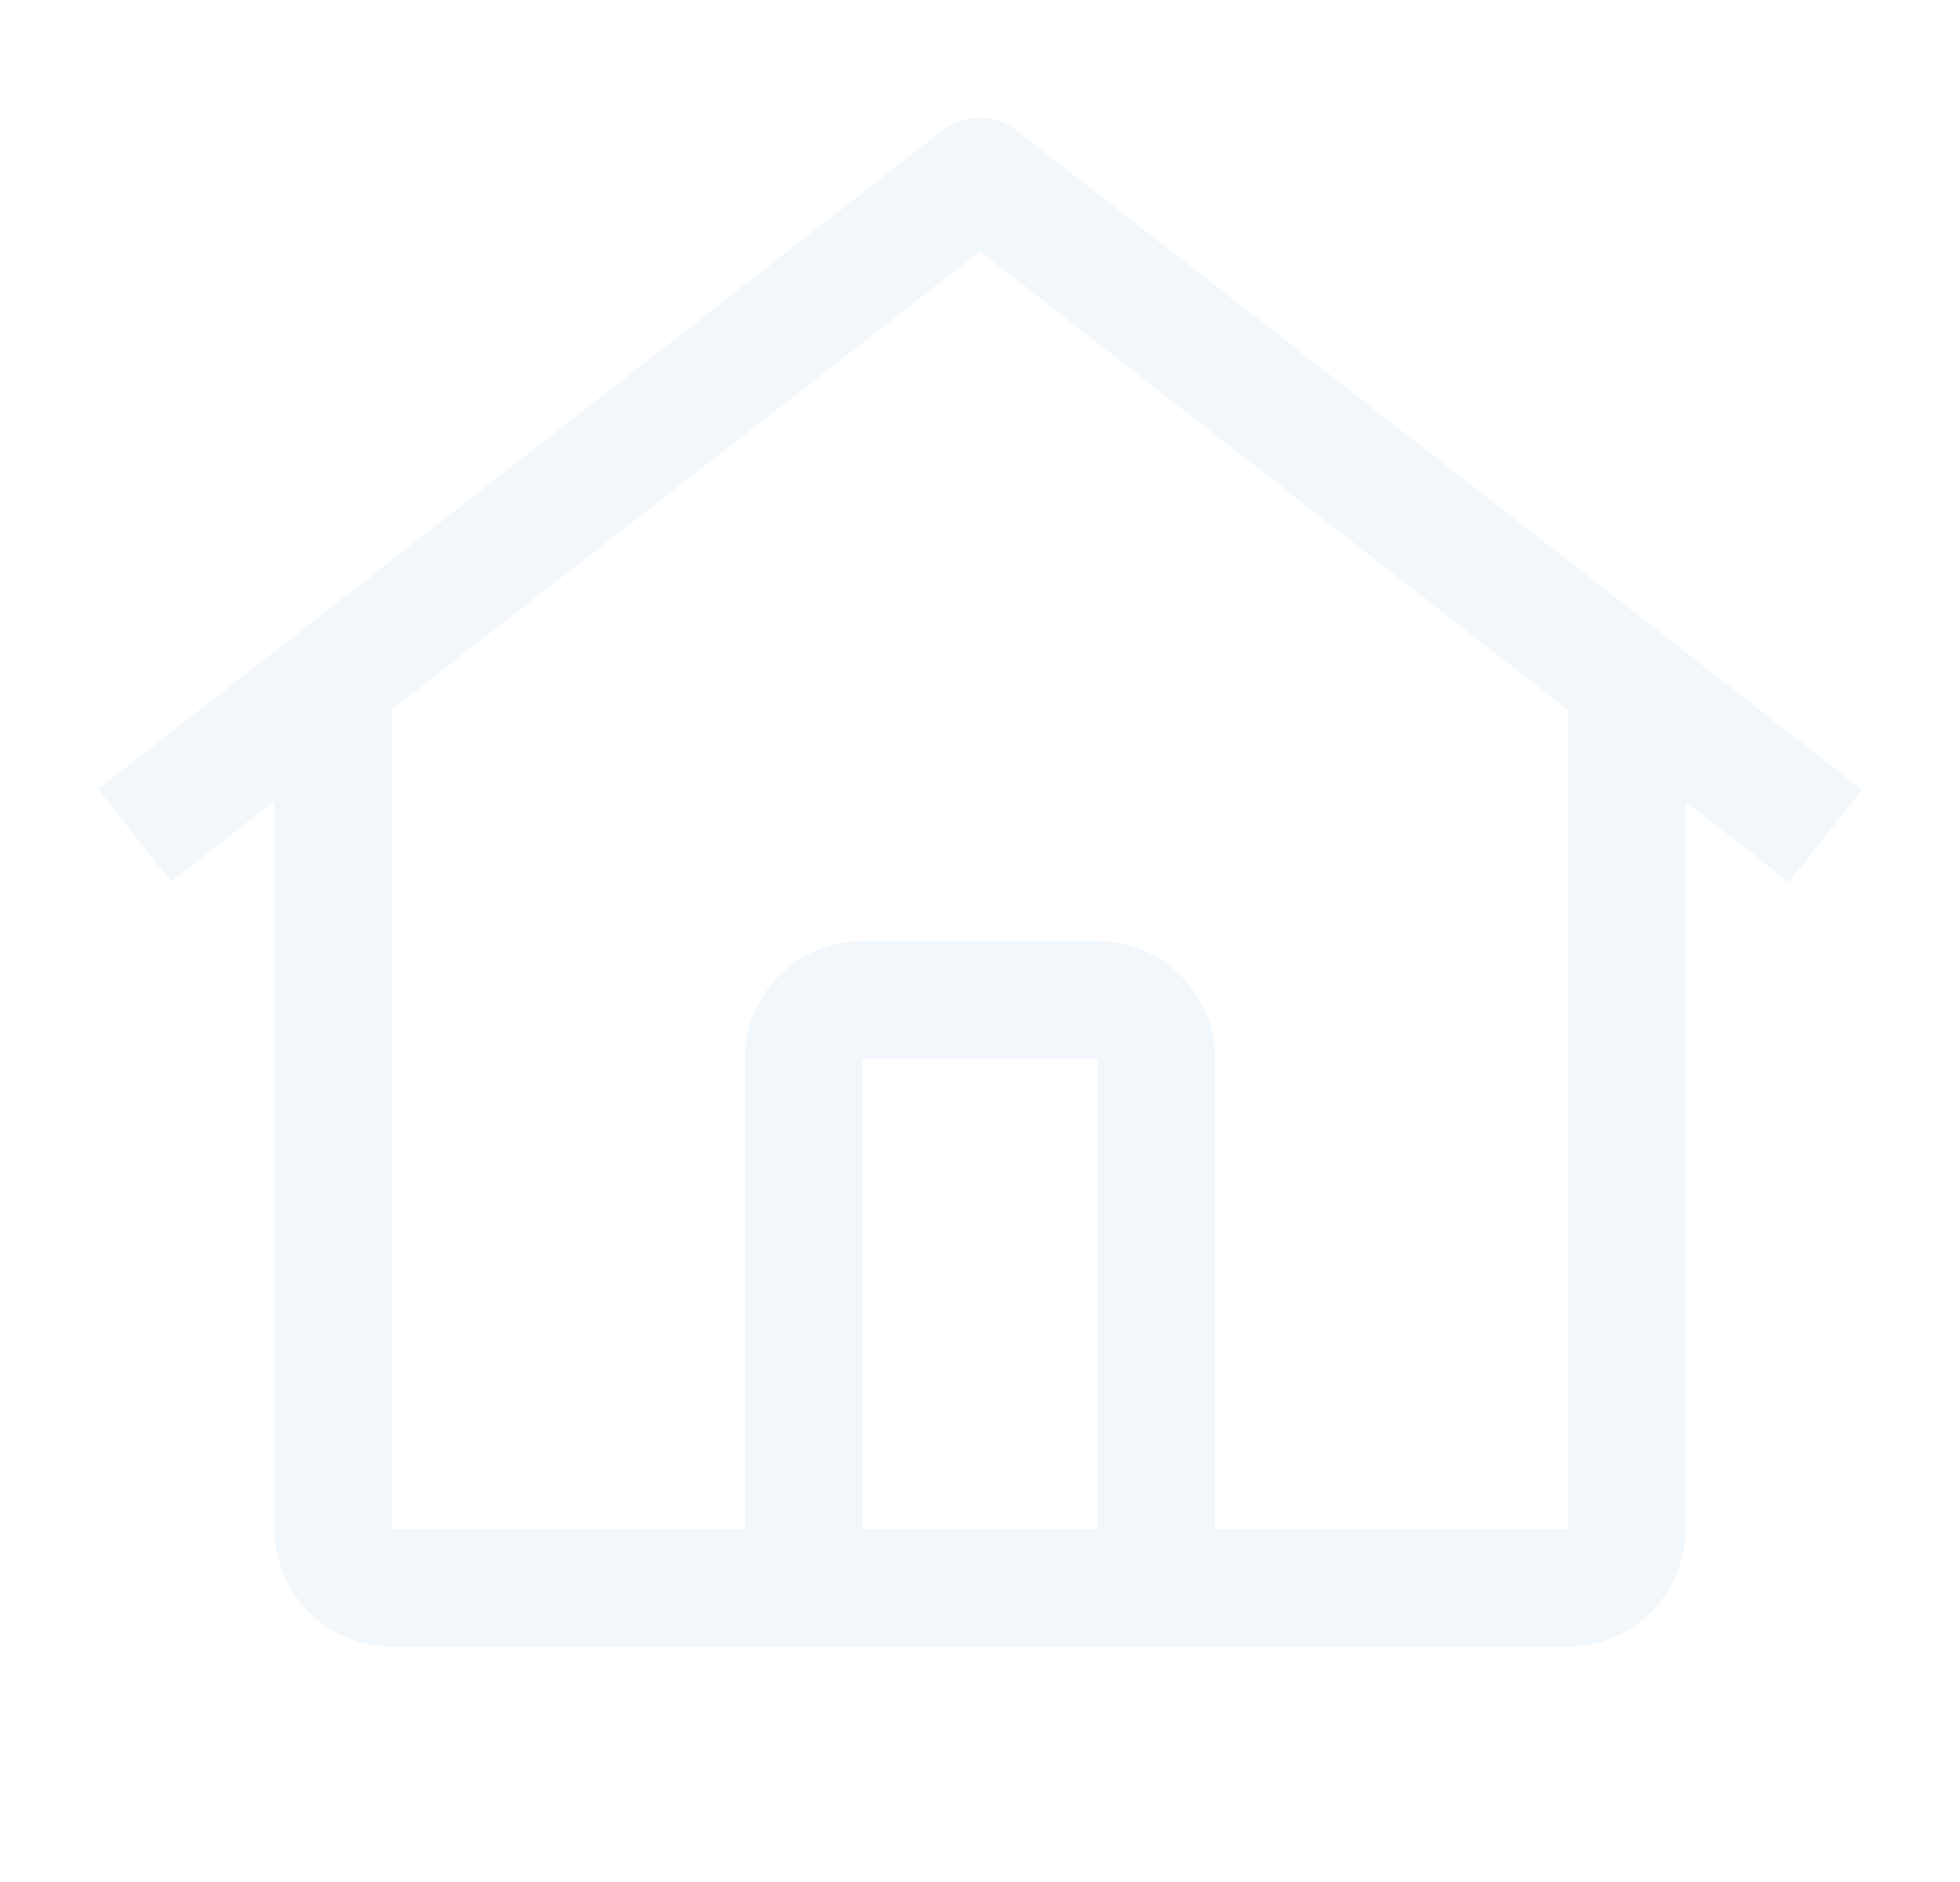
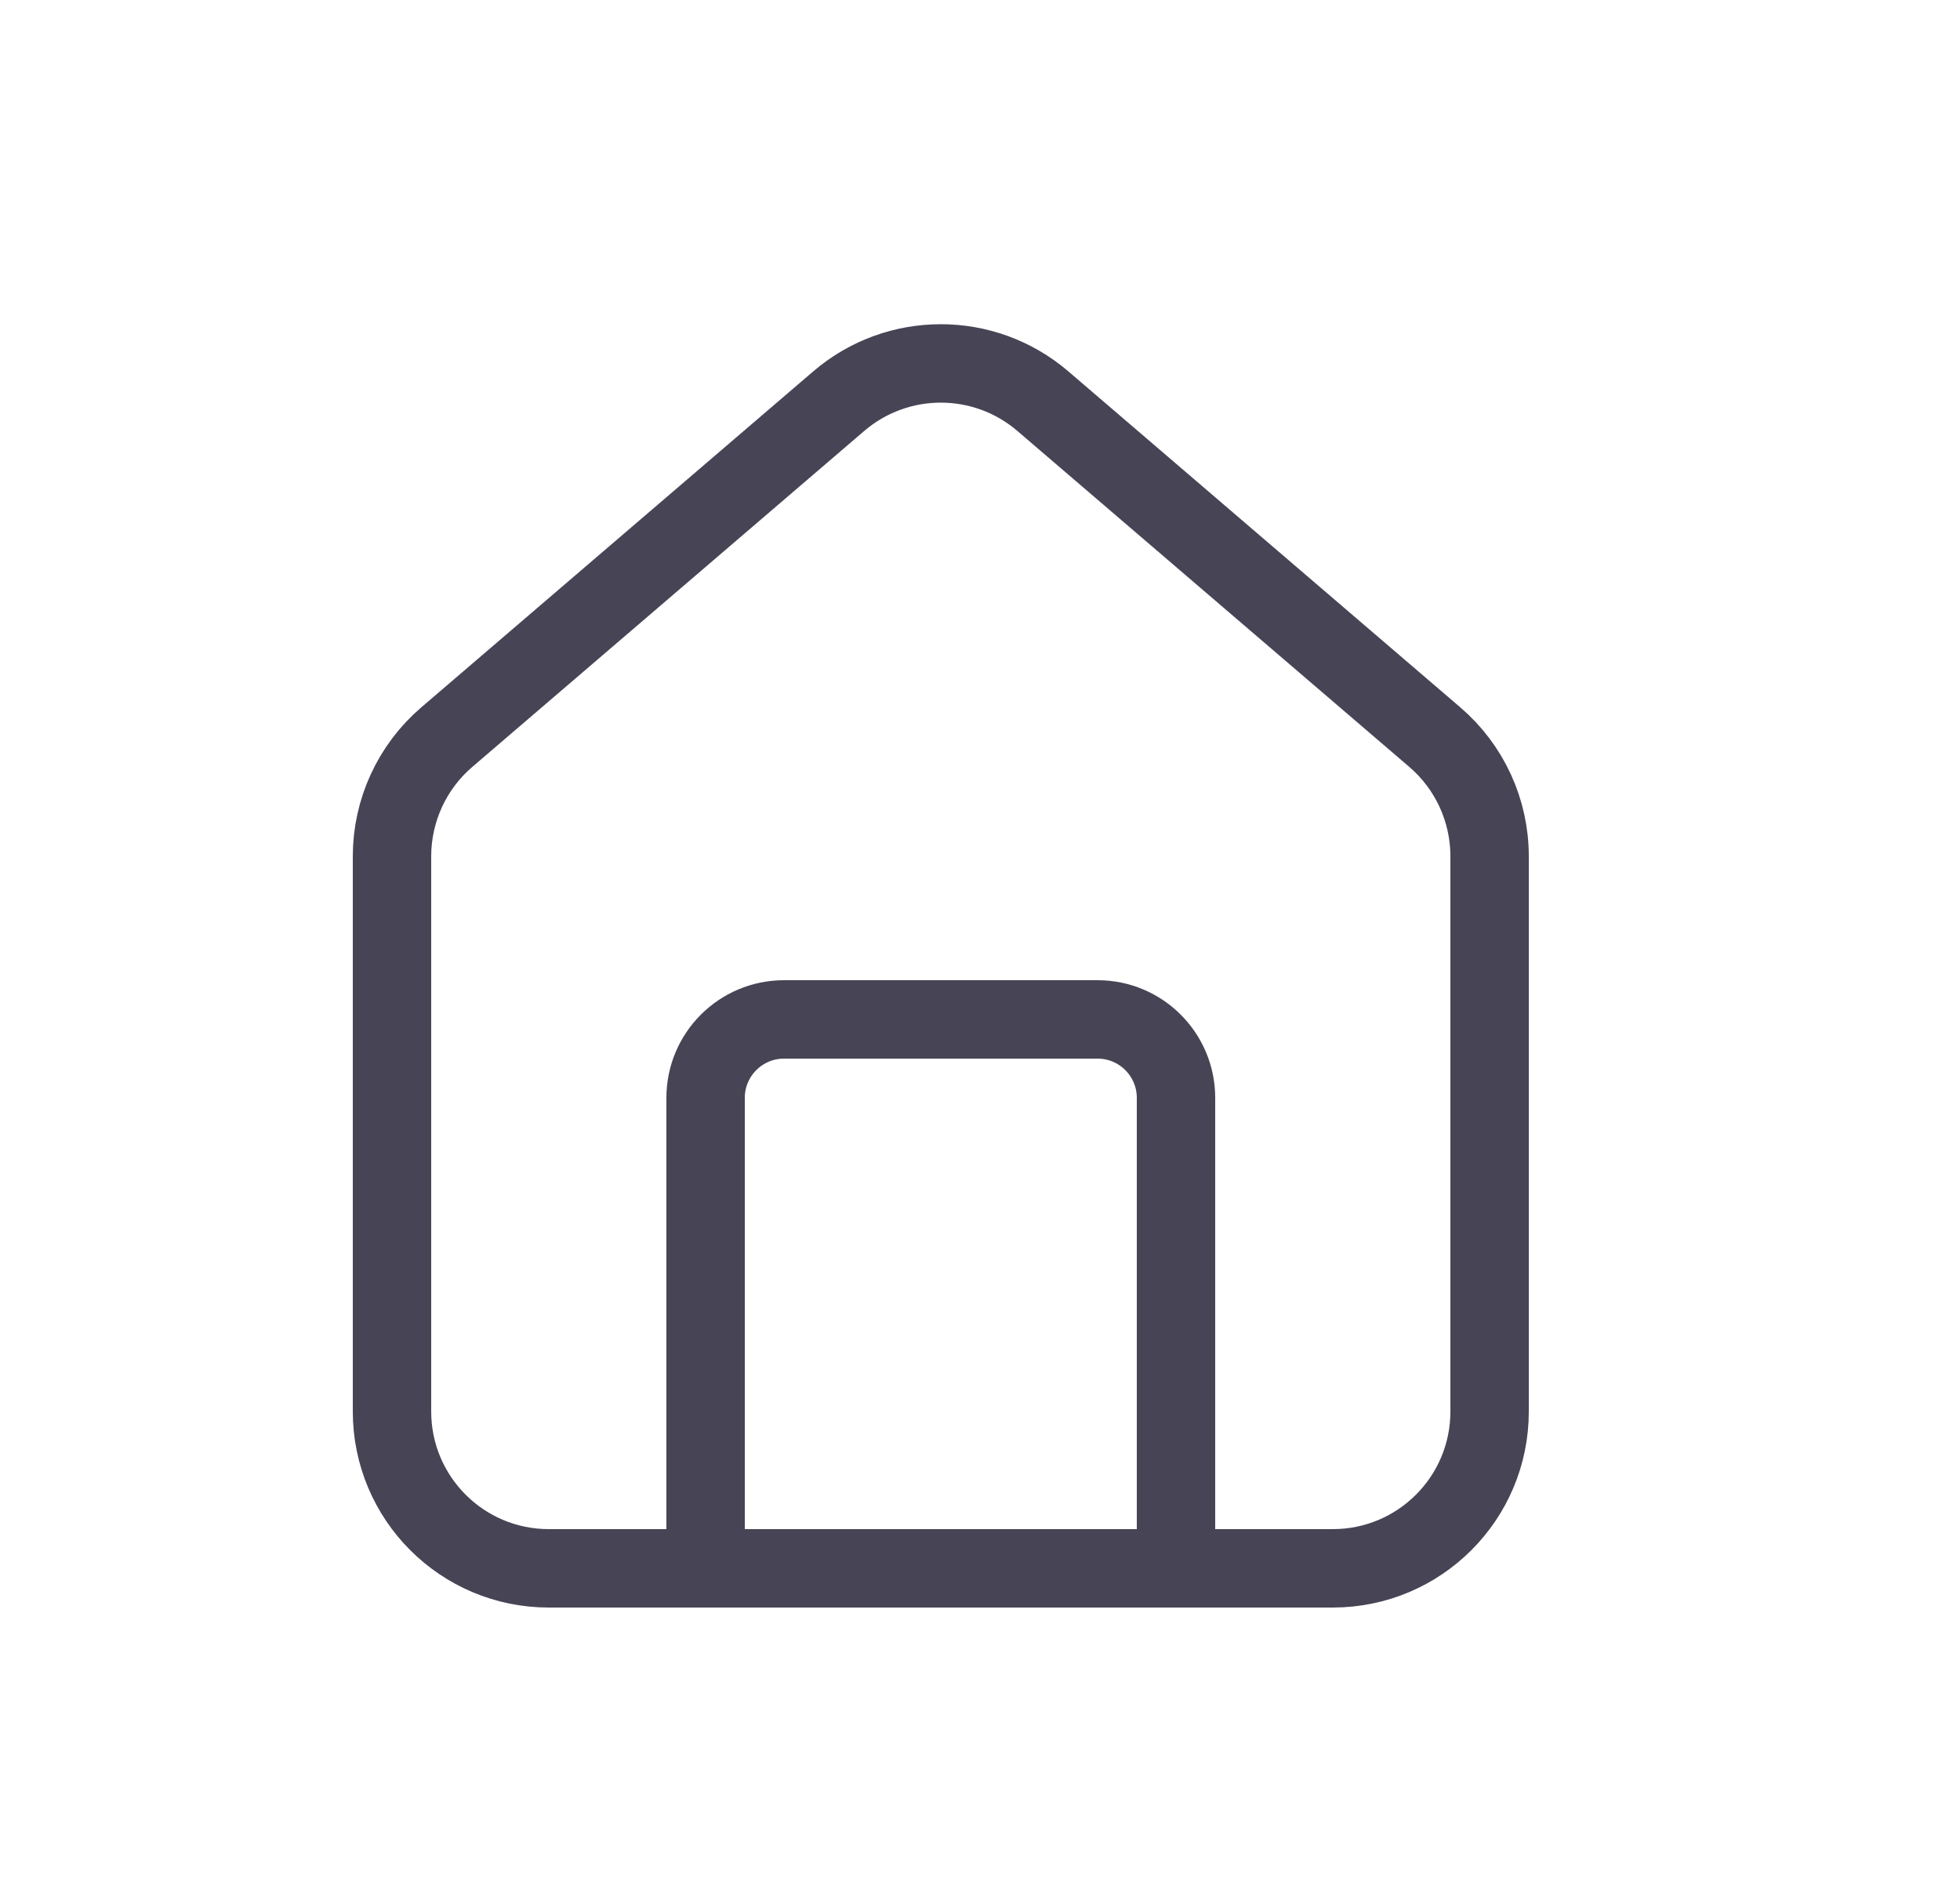
<svg xmlns="http://www.w3.org/2000/svg" width="25" height="24" viewBox="0 0 25 24" fill="none">
-   <g id="Home icon">
-     <path id="Vector" d="M12.959 1.66C12.826 1.556 12.662 1.5 12.493 1.5C12.325 1.5 12.161 1.556 12.027 1.66L1.25 10.064L2.182 11.243L3.5 10.215V19.5C3.501 19.897 3.659 20.278 3.94 20.559C4.221 20.84 4.602 20.999 5 21H20C20.398 20.999 20.779 20.84 21.06 20.559C21.341 20.278 21.499 19.897 21.5 19.5V10.222L22.818 11.25L23.75 10.071L12.959 1.66ZM14 19.5H11V13.5H14V19.5ZM15.5 19.5V13.5C15.5 13.102 15.341 12.721 15.06 12.439C14.779 12.158 14.398 12 14 12H11C10.602 12 10.221 12.158 9.94 12.439C9.659 12.721 9.5 13.102 9.5 13.5V19.5H5V9.046L12.5 3.204L20 9.054V19.5H15.5Z" fill="#F2F7FC" />
+   <g id="SVGRepo_bgCarrier" stroke-width="0" />
+   <g id="SVGRepo_tracerCarrier" stroke-linecap="round" stroke-linejoin="round" />
+   <g id="SVGRepo_iconCarrier">
+     <path d="M9 20H7C5.895 20 5 19.105 5 18V10.92C5 10.336 5.255 9.781 5.698 9.401L10.698 5.116C11.447 4.474 12.553 4.474 13.302 5.116L18.302 9.401C18.745 9.781 19 10.336 19 10.92V18C19 19.105 18.105 20 17 20H15M9 20V14C9 13.448 9.448 13 10 13H14C14.552 13 15 13.448 15 14V20M9 20H15" stroke="#464455" stroke-linecap="round" stroke-linejoin="round" />
  </g>
</svg>
